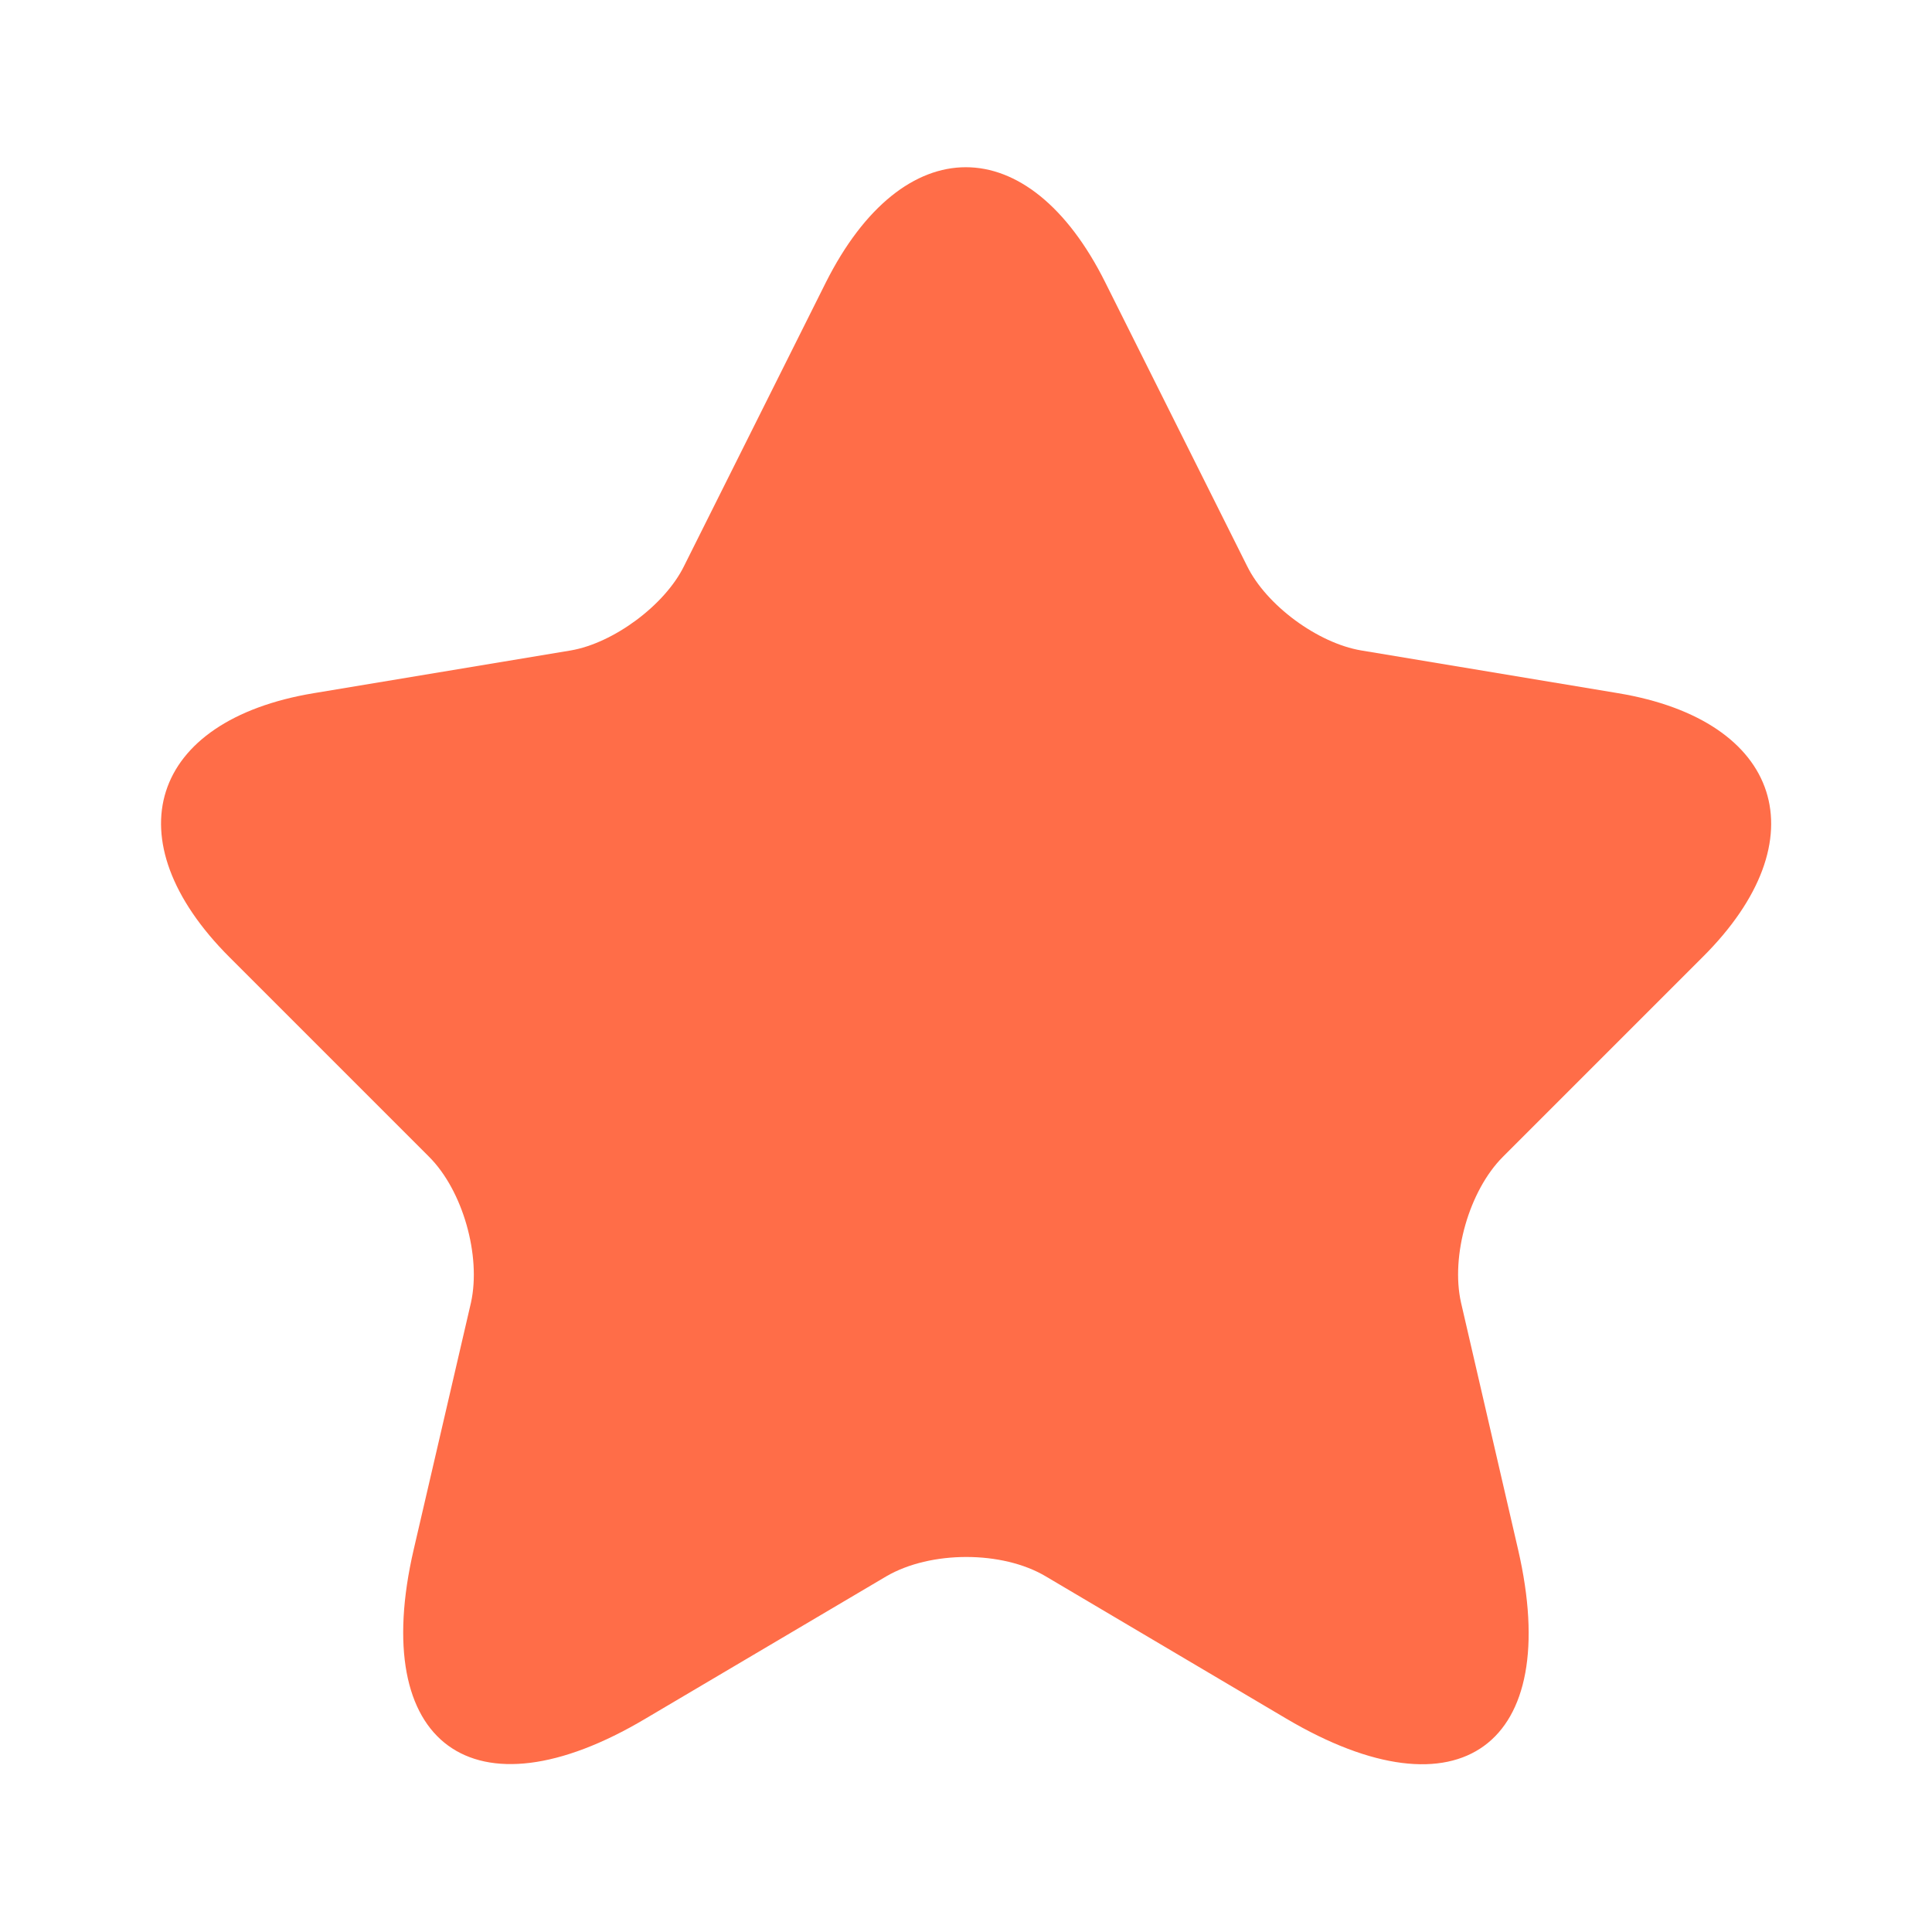
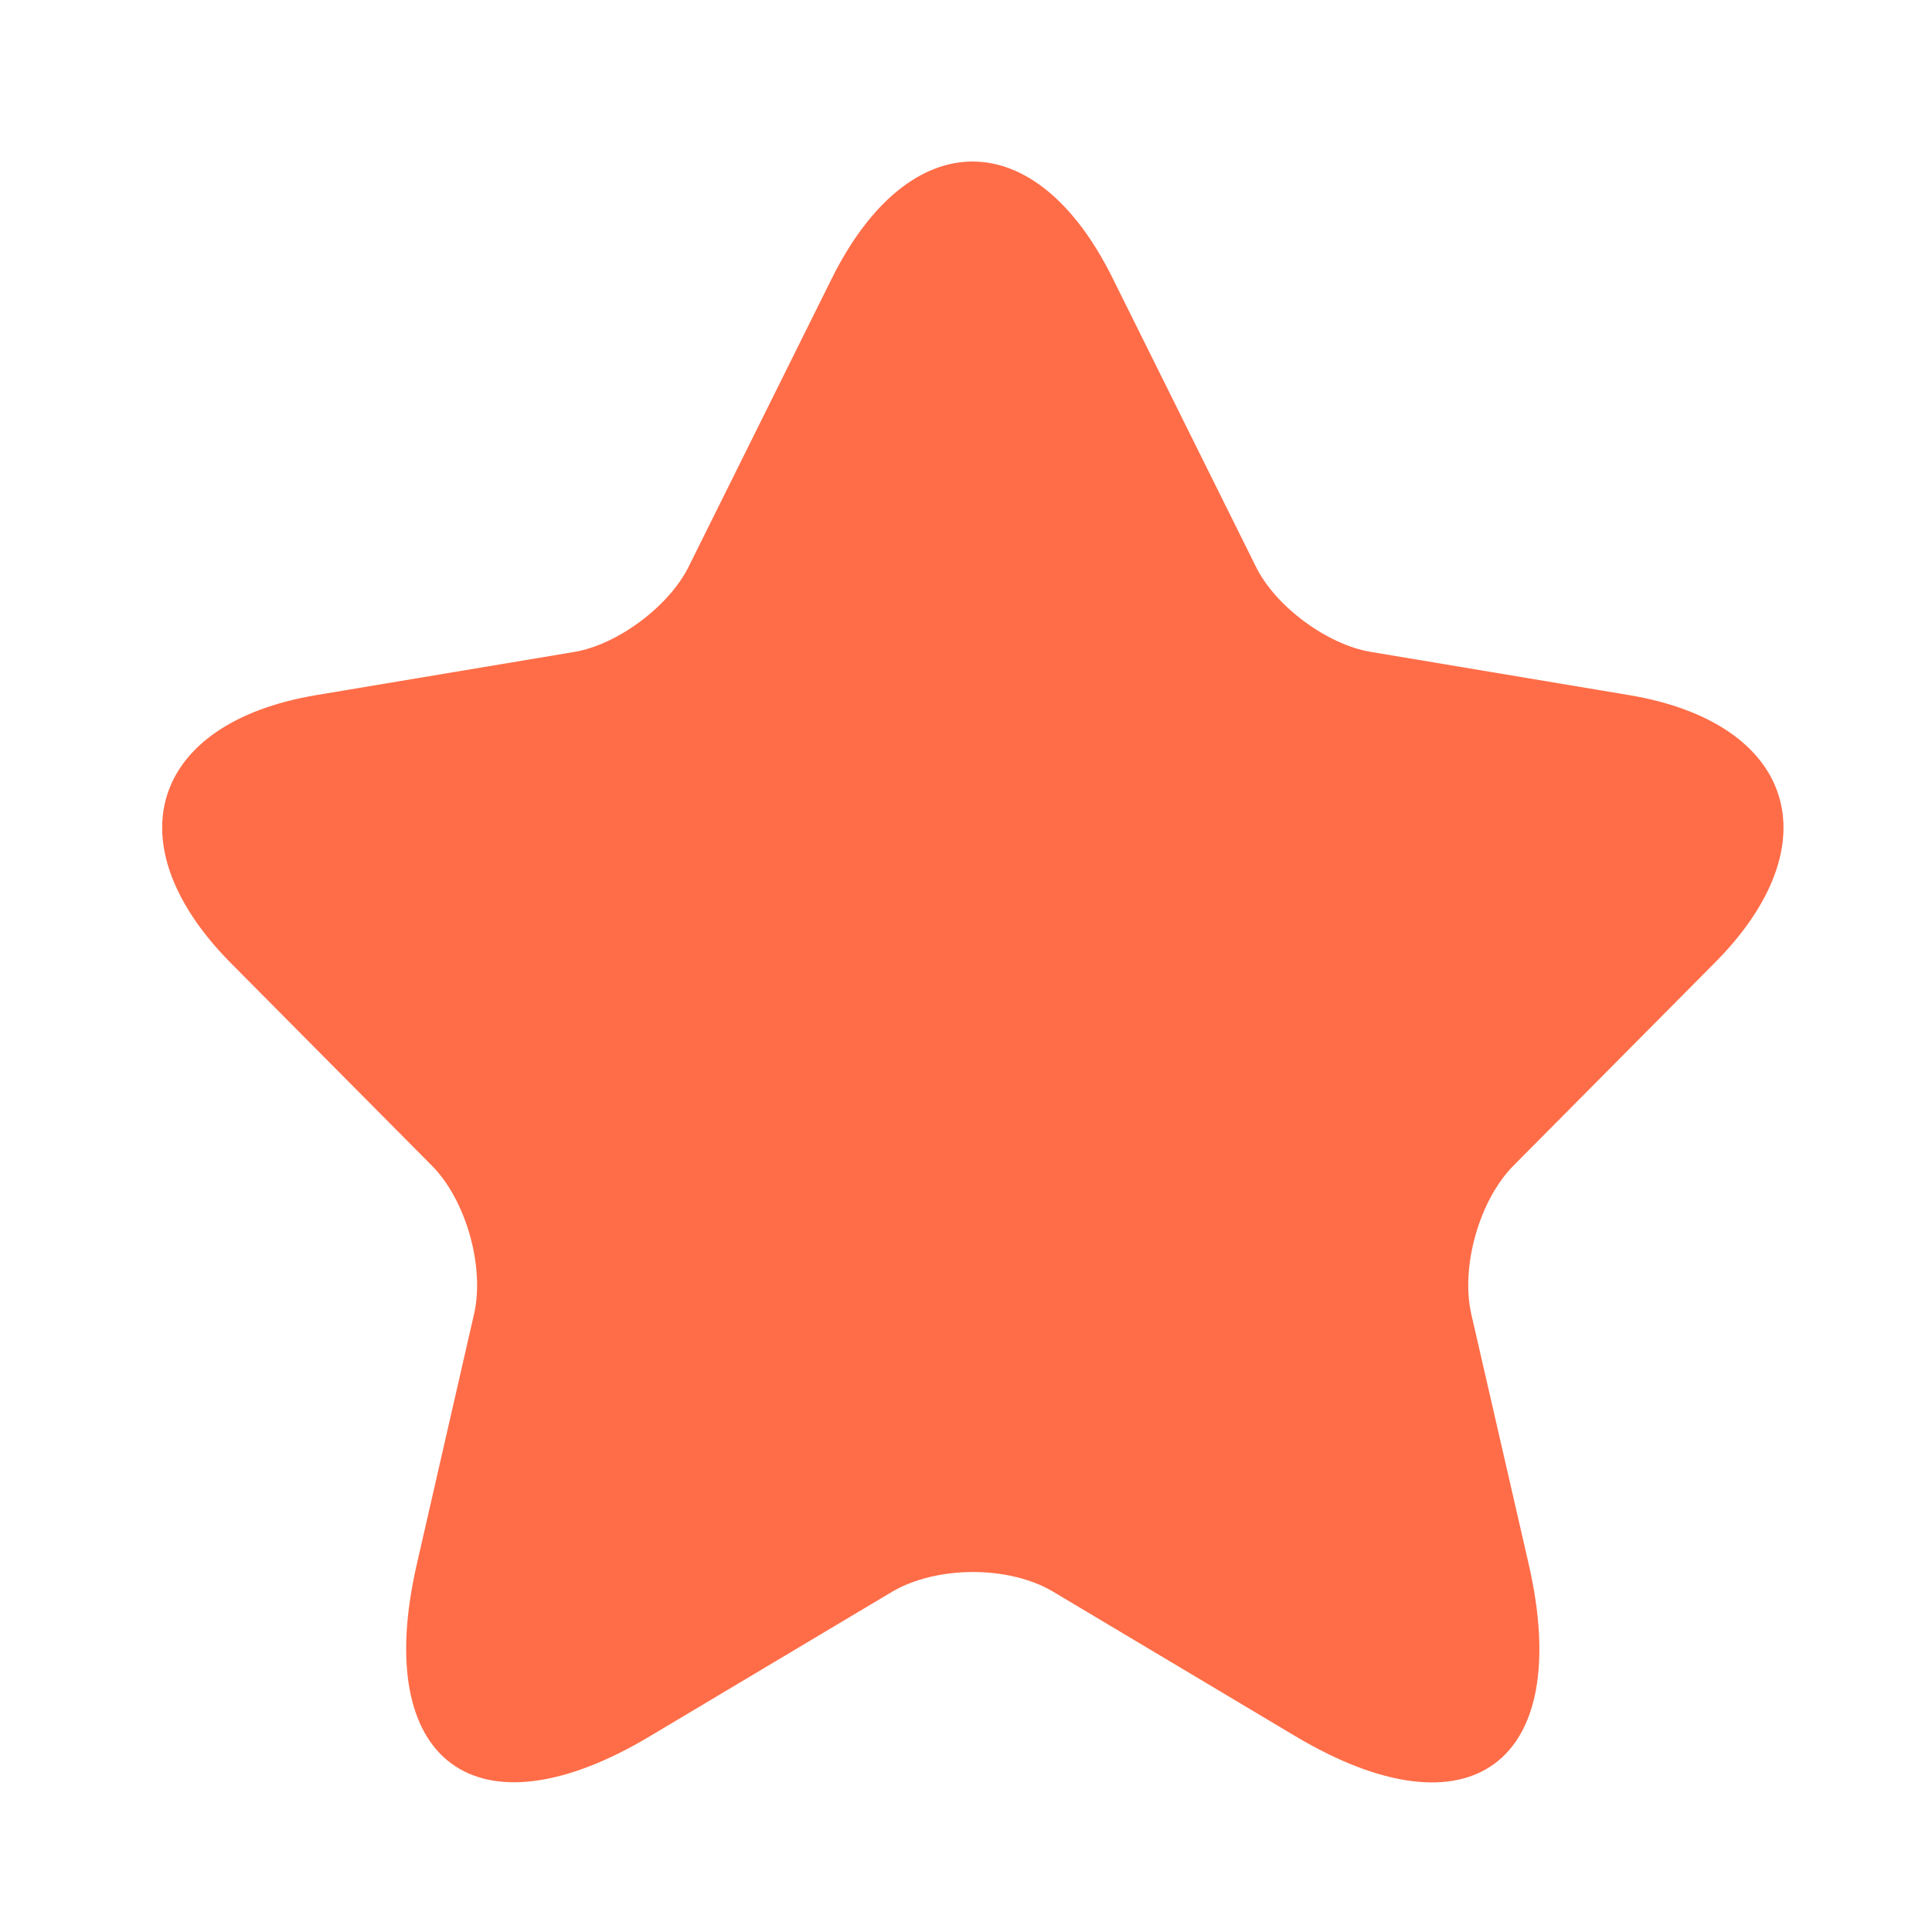
- <svg xmlns="http://www.w3.org/2000/svg" width="9" height="9" viewBox="0 0 9 9" fill="none">
-   <path d="M5.149 1.316L5.809 2.636C5.899 2.82 6.139 2.996 6.341 3.03L7.537 3.229C8.302 3.356 8.482 3.911 7.931 4.459L7.001 5.389C6.844 5.546 6.757 5.85 6.806 6.068L7.072 7.219C7.282 8.13 6.799 8.483 5.992 8.006L4.871 7.343C4.669 7.223 4.335 7.223 4.129 7.343L3.007 8.006C2.205 8.483 1.717 8.126 1.927 7.219L2.194 6.068C2.242 5.85 2.156 5.546 1.999 5.389L1.069 4.459C0.521 3.911 0.697 3.356 1.462 3.229L2.659 3.03C2.857 2.996 3.097 2.82 3.187 2.636L3.847 1.316C4.207 0.6 4.792 0.6 5.149 1.316Z" fill="#FF6D48" />
+ <svg xmlns="http://www.w3.org/2000/svg" width="10" height="10" viewBox="0 0 10 10" fill="none">
+   <path d="M5.76 1.442L6.499 2.93C6.599 3.137 6.868 3.336 7.094 3.374L8.433 3.598C9.289 3.742 9.49 4.368 8.873 4.986L7.833 6.034C7.657 6.212 7.56 6.555 7.615 6.8L7.913 8.098C8.148 9.126 7.606 9.524 6.704 8.986L5.45 8.238C5.223 8.103 4.85 8.103 4.619 8.238L3.365 8.986C2.467 9.524 1.922 9.122 2.157 8.098L2.454 6.8C2.509 6.555 2.412 6.212 2.236 6.034L1.196 4.986C0.583 4.368 0.78 3.742 1.636 3.598L2.975 3.374C3.197 3.336 3.465 3.137 3.566 2.93L4.305 1.442C4.707 0.634 5.362 0.634 5.76 1.442Z" fill="#FF6D48" />
</svg>
